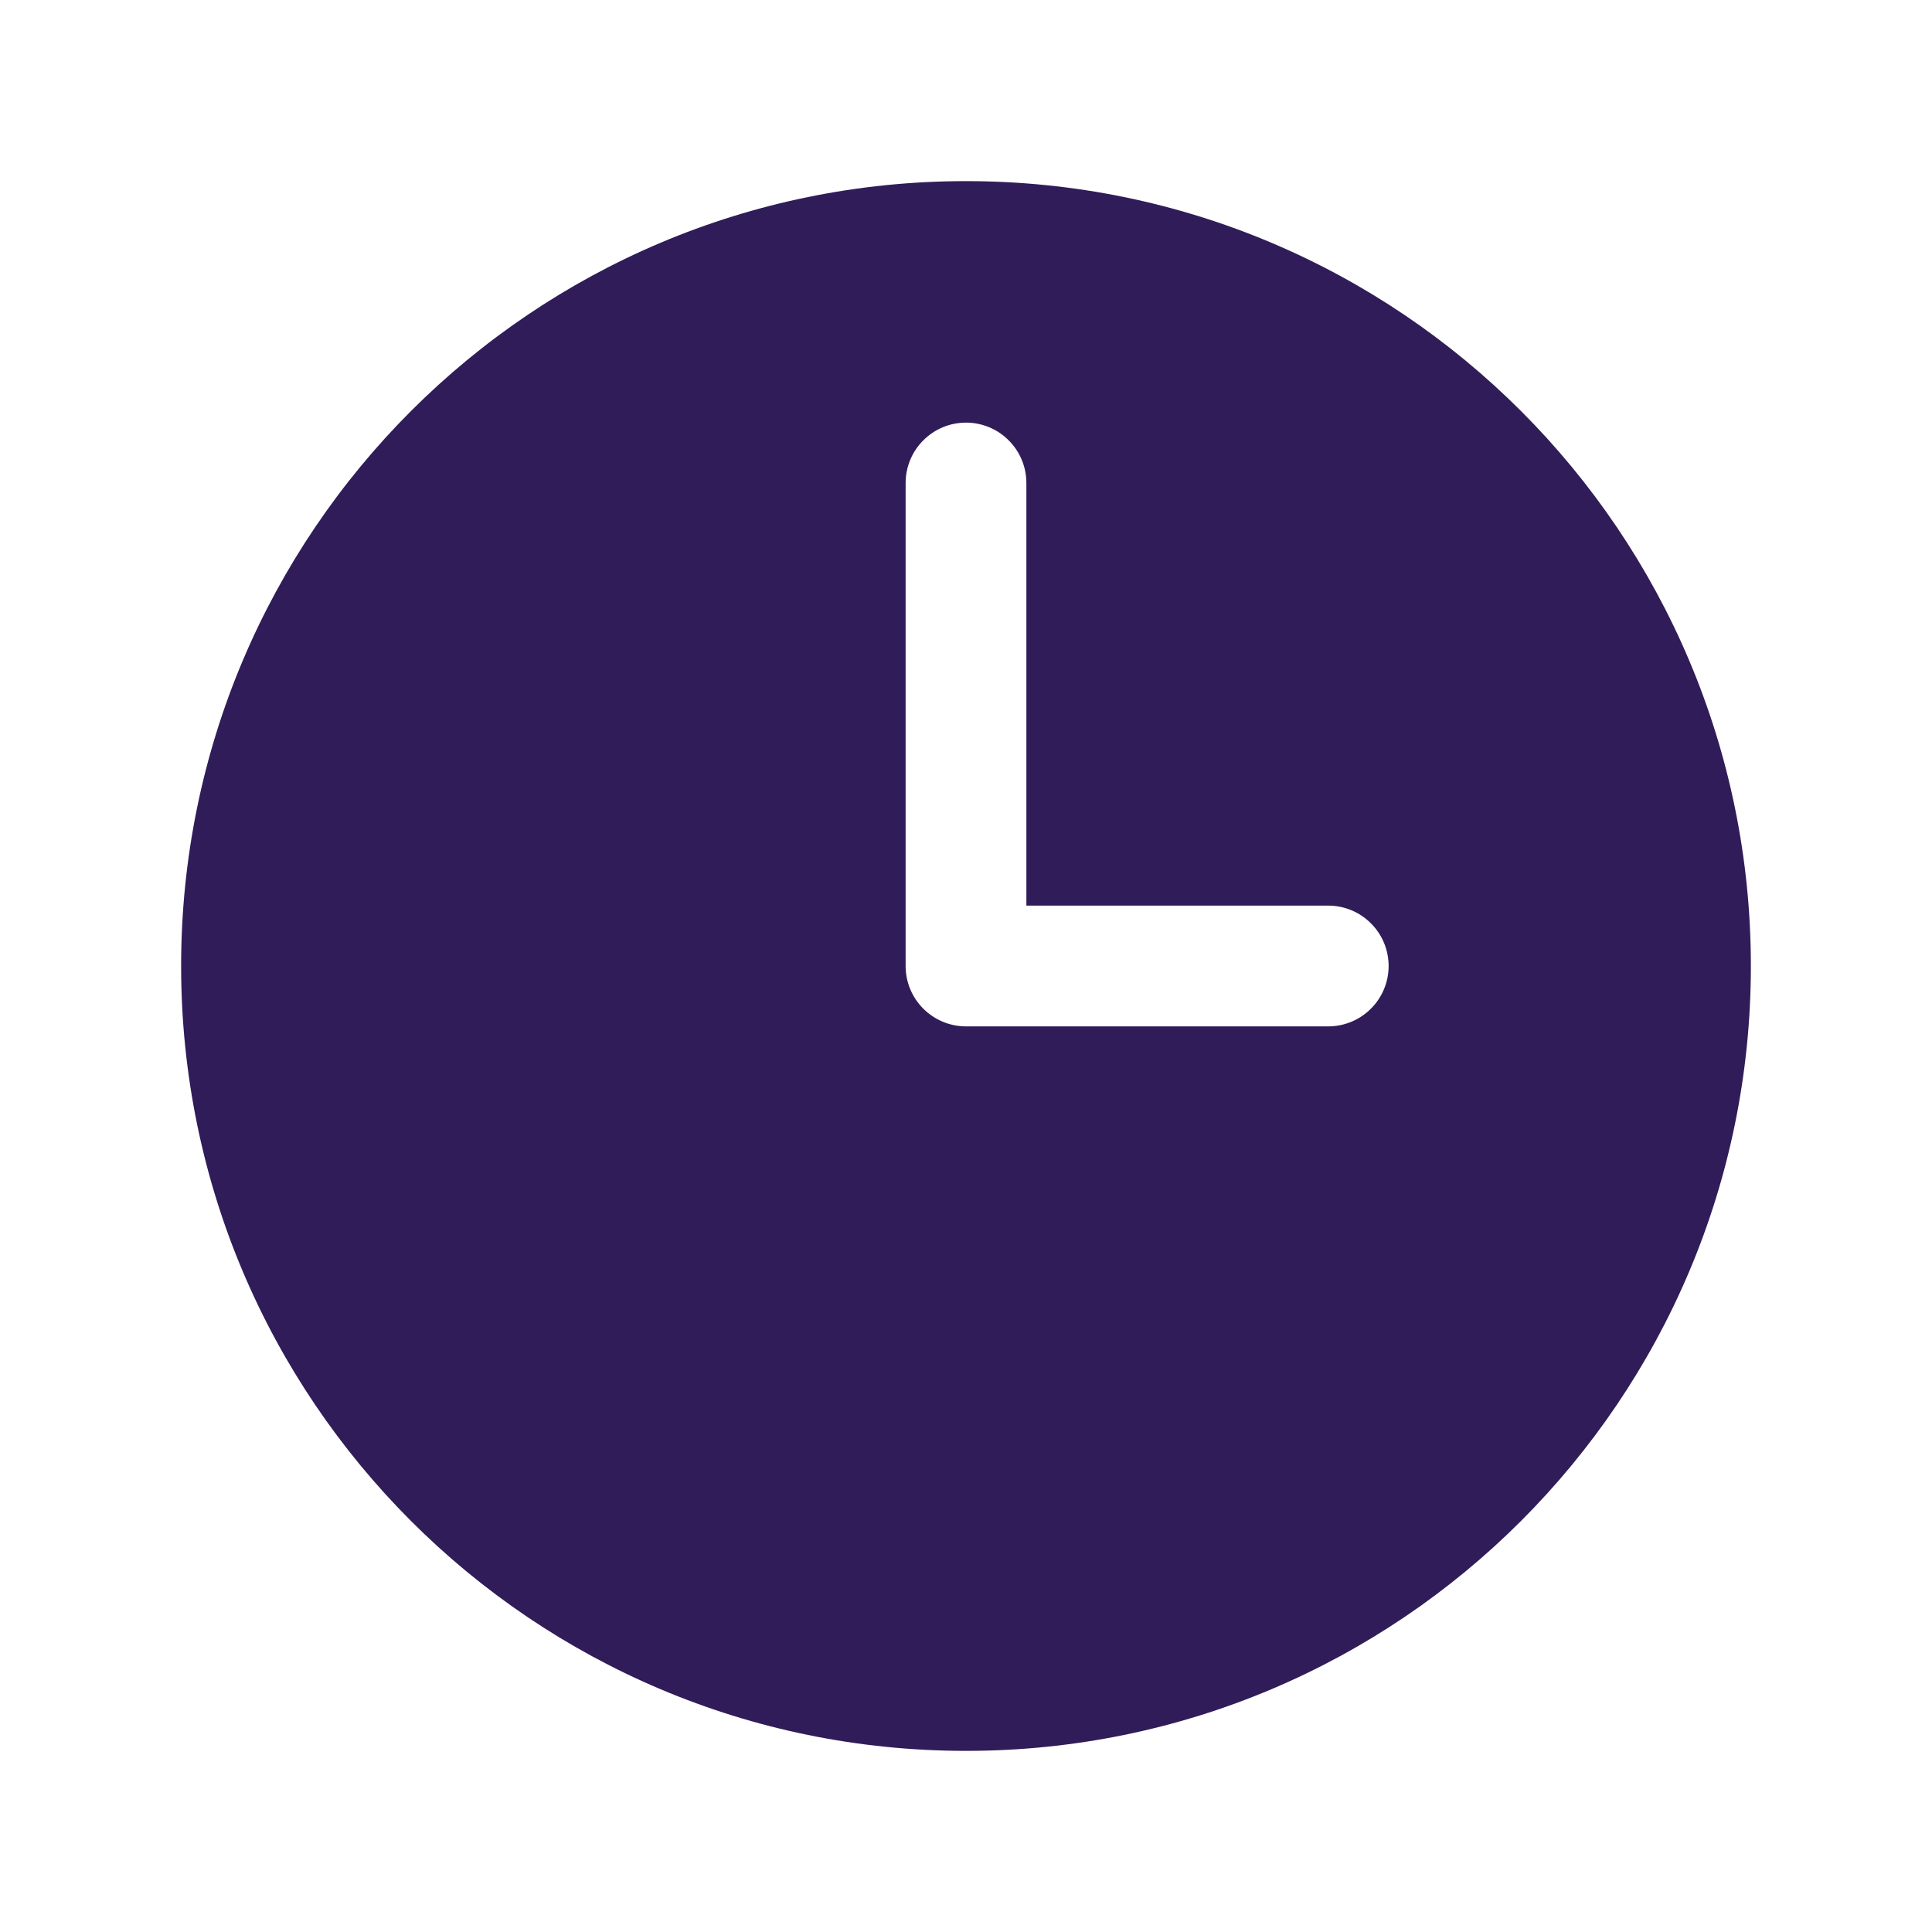
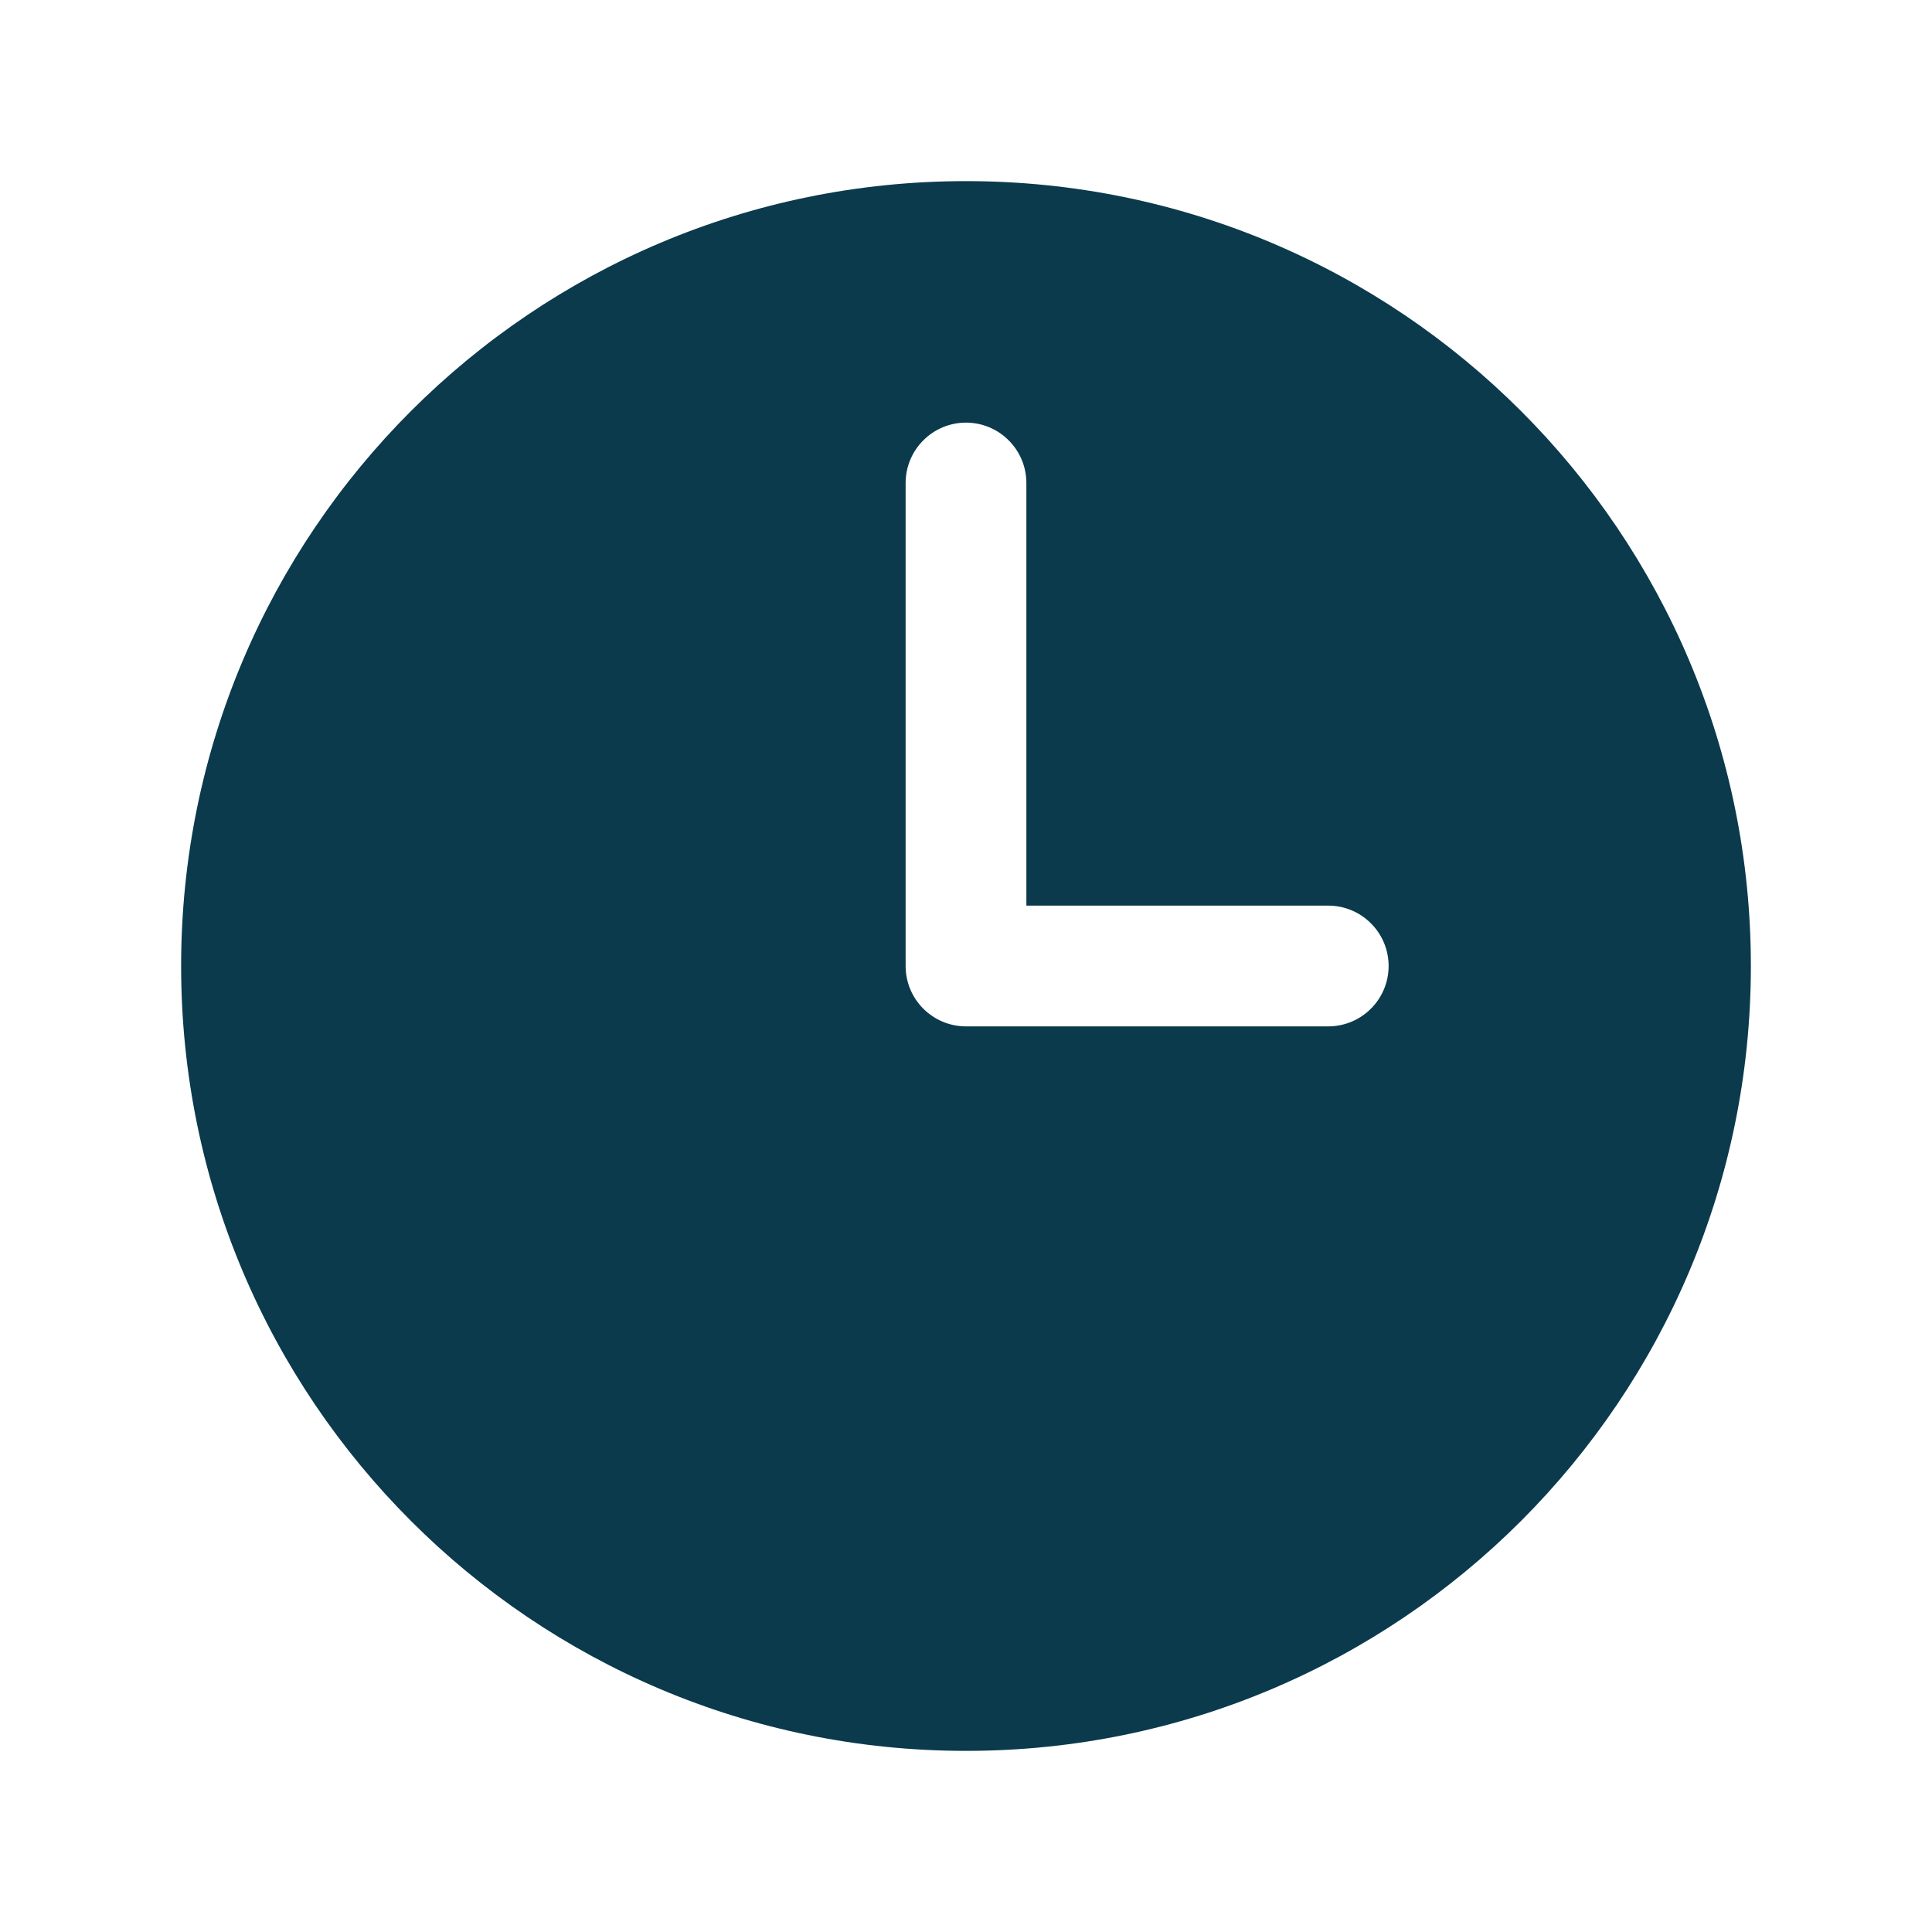
<svg xmlns="http://www.w3.org/2000/svg" width="24" height="24" viewBox="0 0 24 24" fill="none">
-   <path fill-rule="evenodd" clip-rule="evenodd" d="M12 2.25C6.615 2.25 2.25 6.615 2.25 12C2.25 17.385 6.615 21.75 12 21.75C17.385 21.75 21.75 17.385 21.75 12C21.75 6.615 17.385 2.25 12 2.25ZM12.75 6C12.75 5.801 12.671 5.61 12.53 5.47C12.39 5.329 12.199 5.25 12 5.25C11.801 5.25 11.61 5.329 11.47 5.47C11.329 5.61 11.25 5.801 11.25 6V12C11.25 12.414 11.586 12.75 12 12.75H16.5C16.699 12.75 16.89 12.671 17.03 12.53C17.171 12.39 17.25 12.199 17.25 12C17.25 11.801 17.171 11.61 17.03 11.47C16.89 11.329 16.699 11.25 16.5 11.25H12.75V6Z" fill="#301C58" />
+   <path fill-rule="evenodd" clip-rule="evenodd" d="M12 2.25C6.615 2.25 2.25 6.615 2.25 12C2.25 17.385 6.615 21.75 12 21.75C17.385 21.75 21.75 17.385 21.75 12C21.75 6.615 17.385 2.25 12 2.25ZM12.75 6C12.75 5.801 12.671 5.61 12.53 5.47C12.39 5.329 12.199 5.25 12 5.25C11.801 5.25 11.61 5.329 11.47 5.47C11.329 5.61 11.25 5.801 11.25 6V12C11.25 12.414 11.586 12.75 12 12.75H16.5C16.699 12.75 16.89 12.671 17.03 12.53C17.171 12.39 17.25 12.199 17.25 12C17.25 11.801 17.171 11.61 17.03 11.47C16.89 11.329 16.699 11.25 16.5 11.25H12.75V6Z" fill="#0a3a4c" />
</svg>
